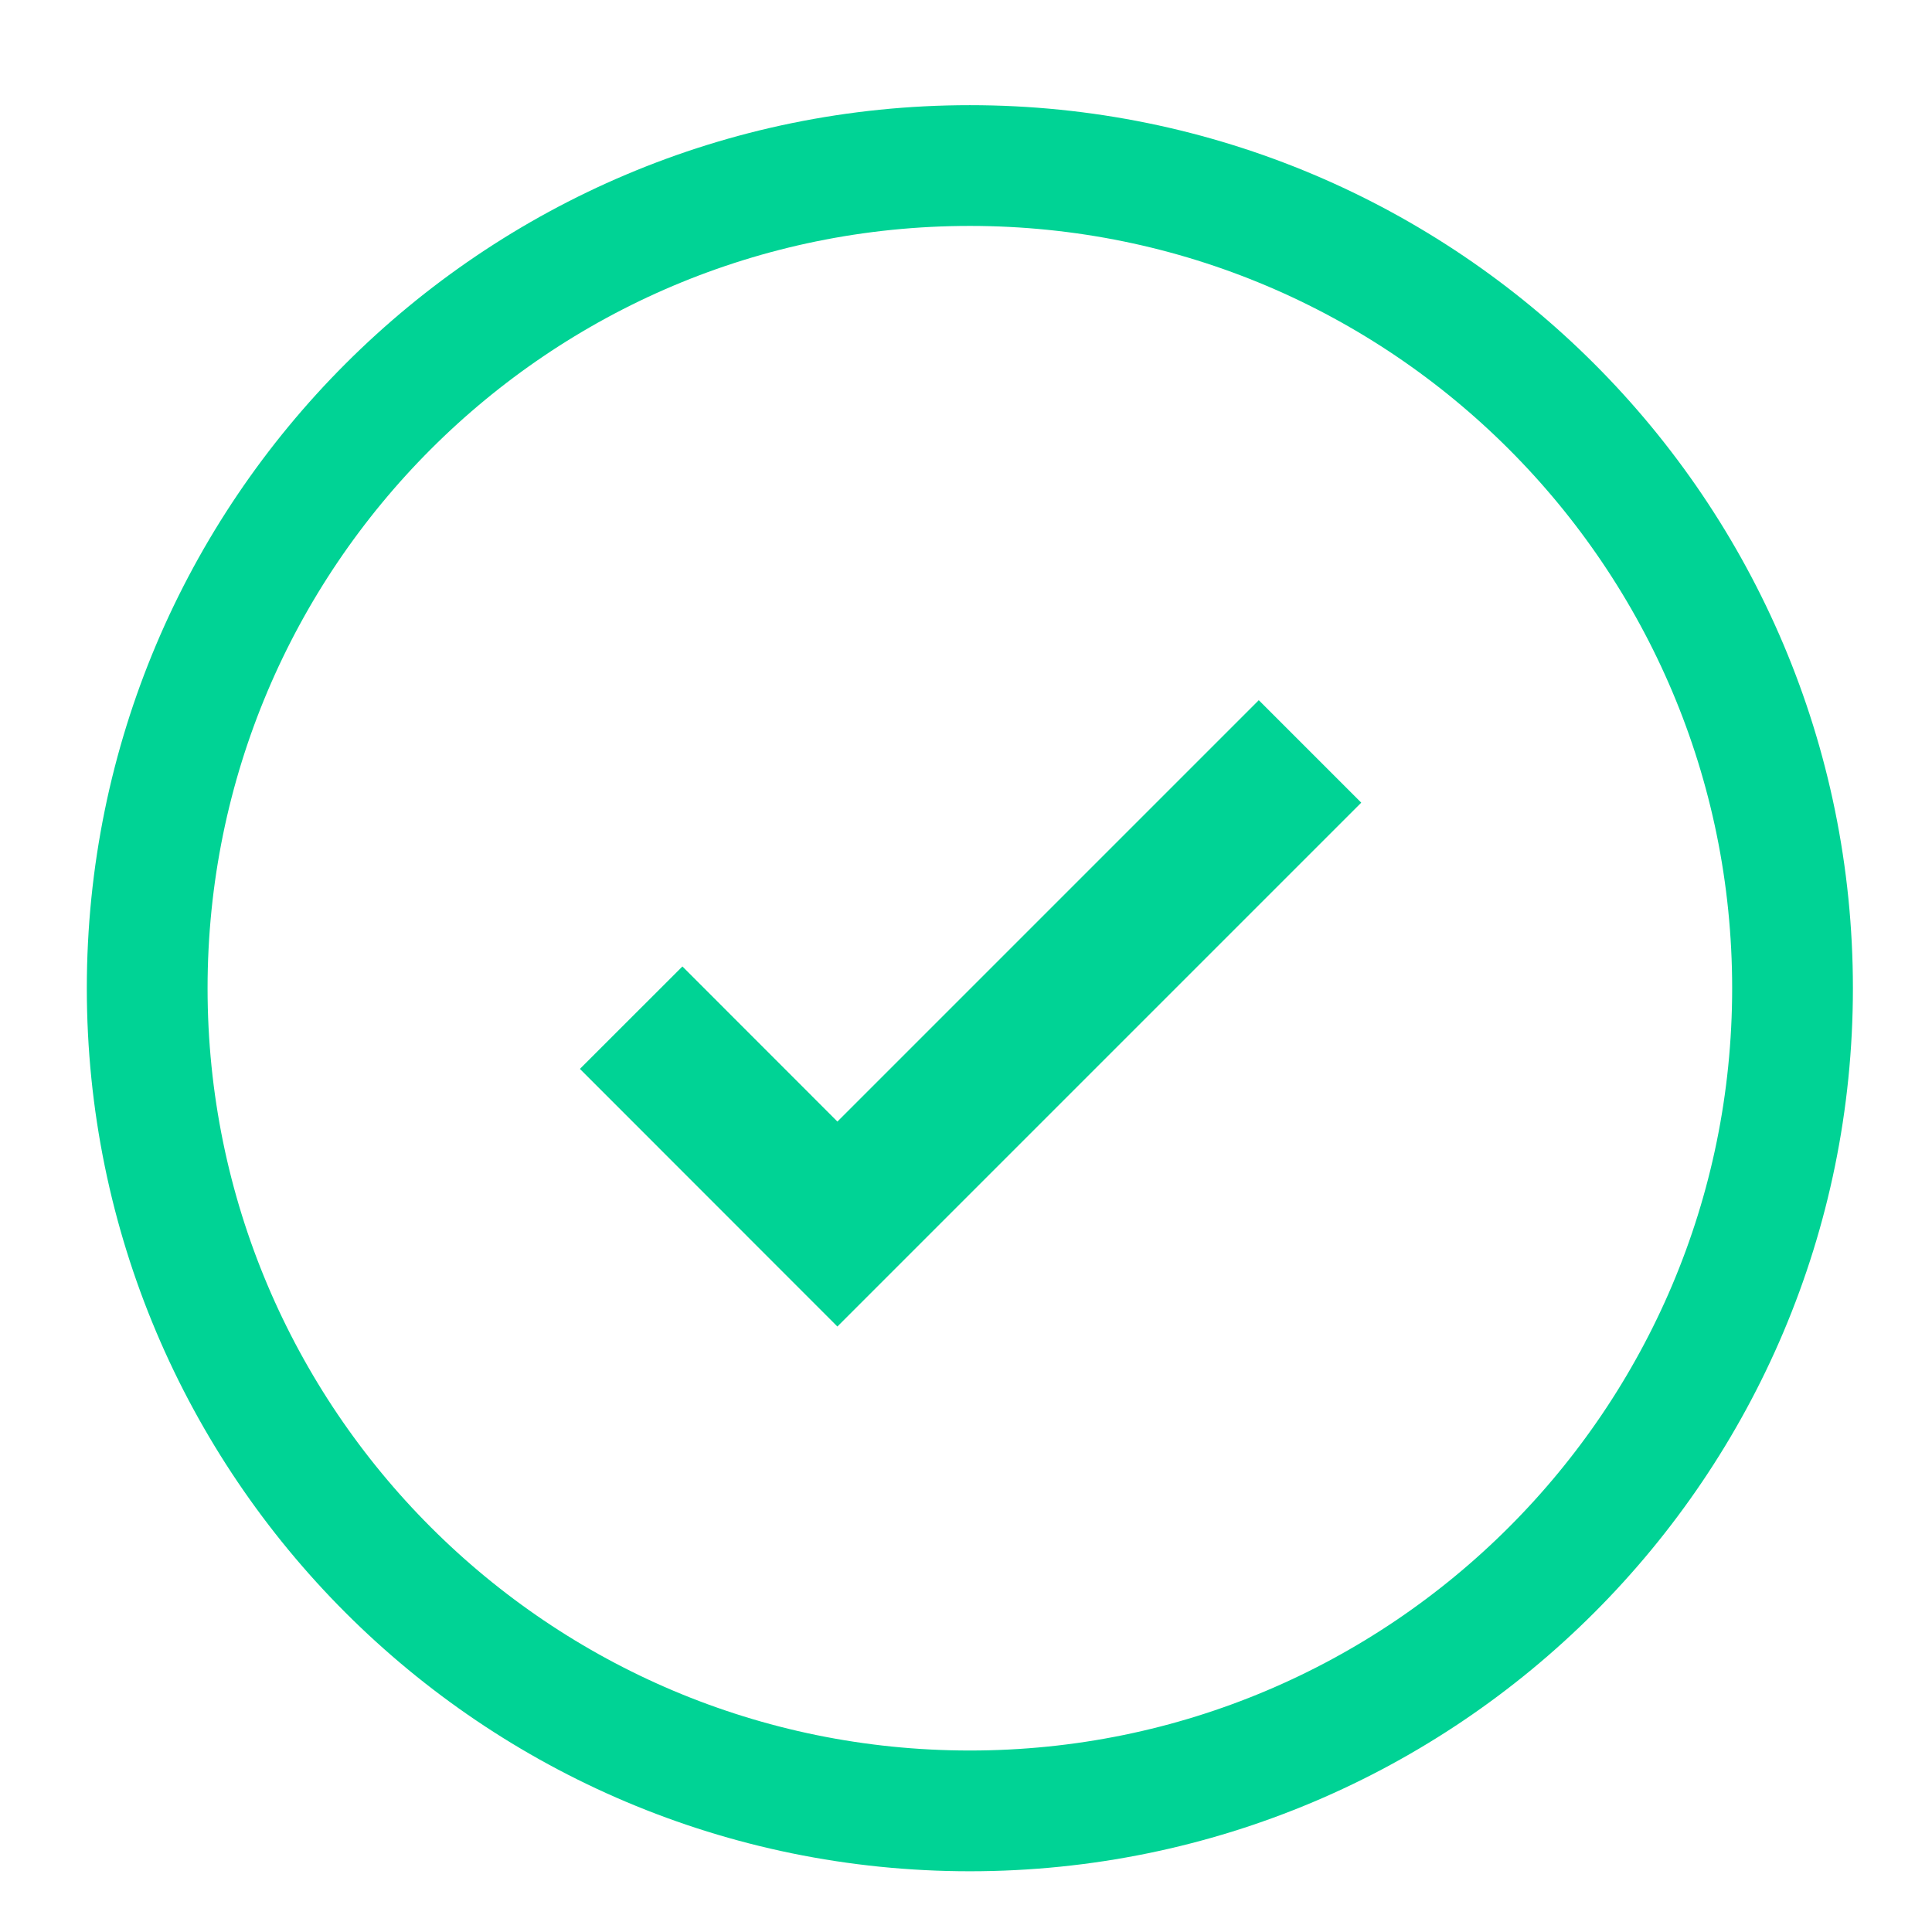
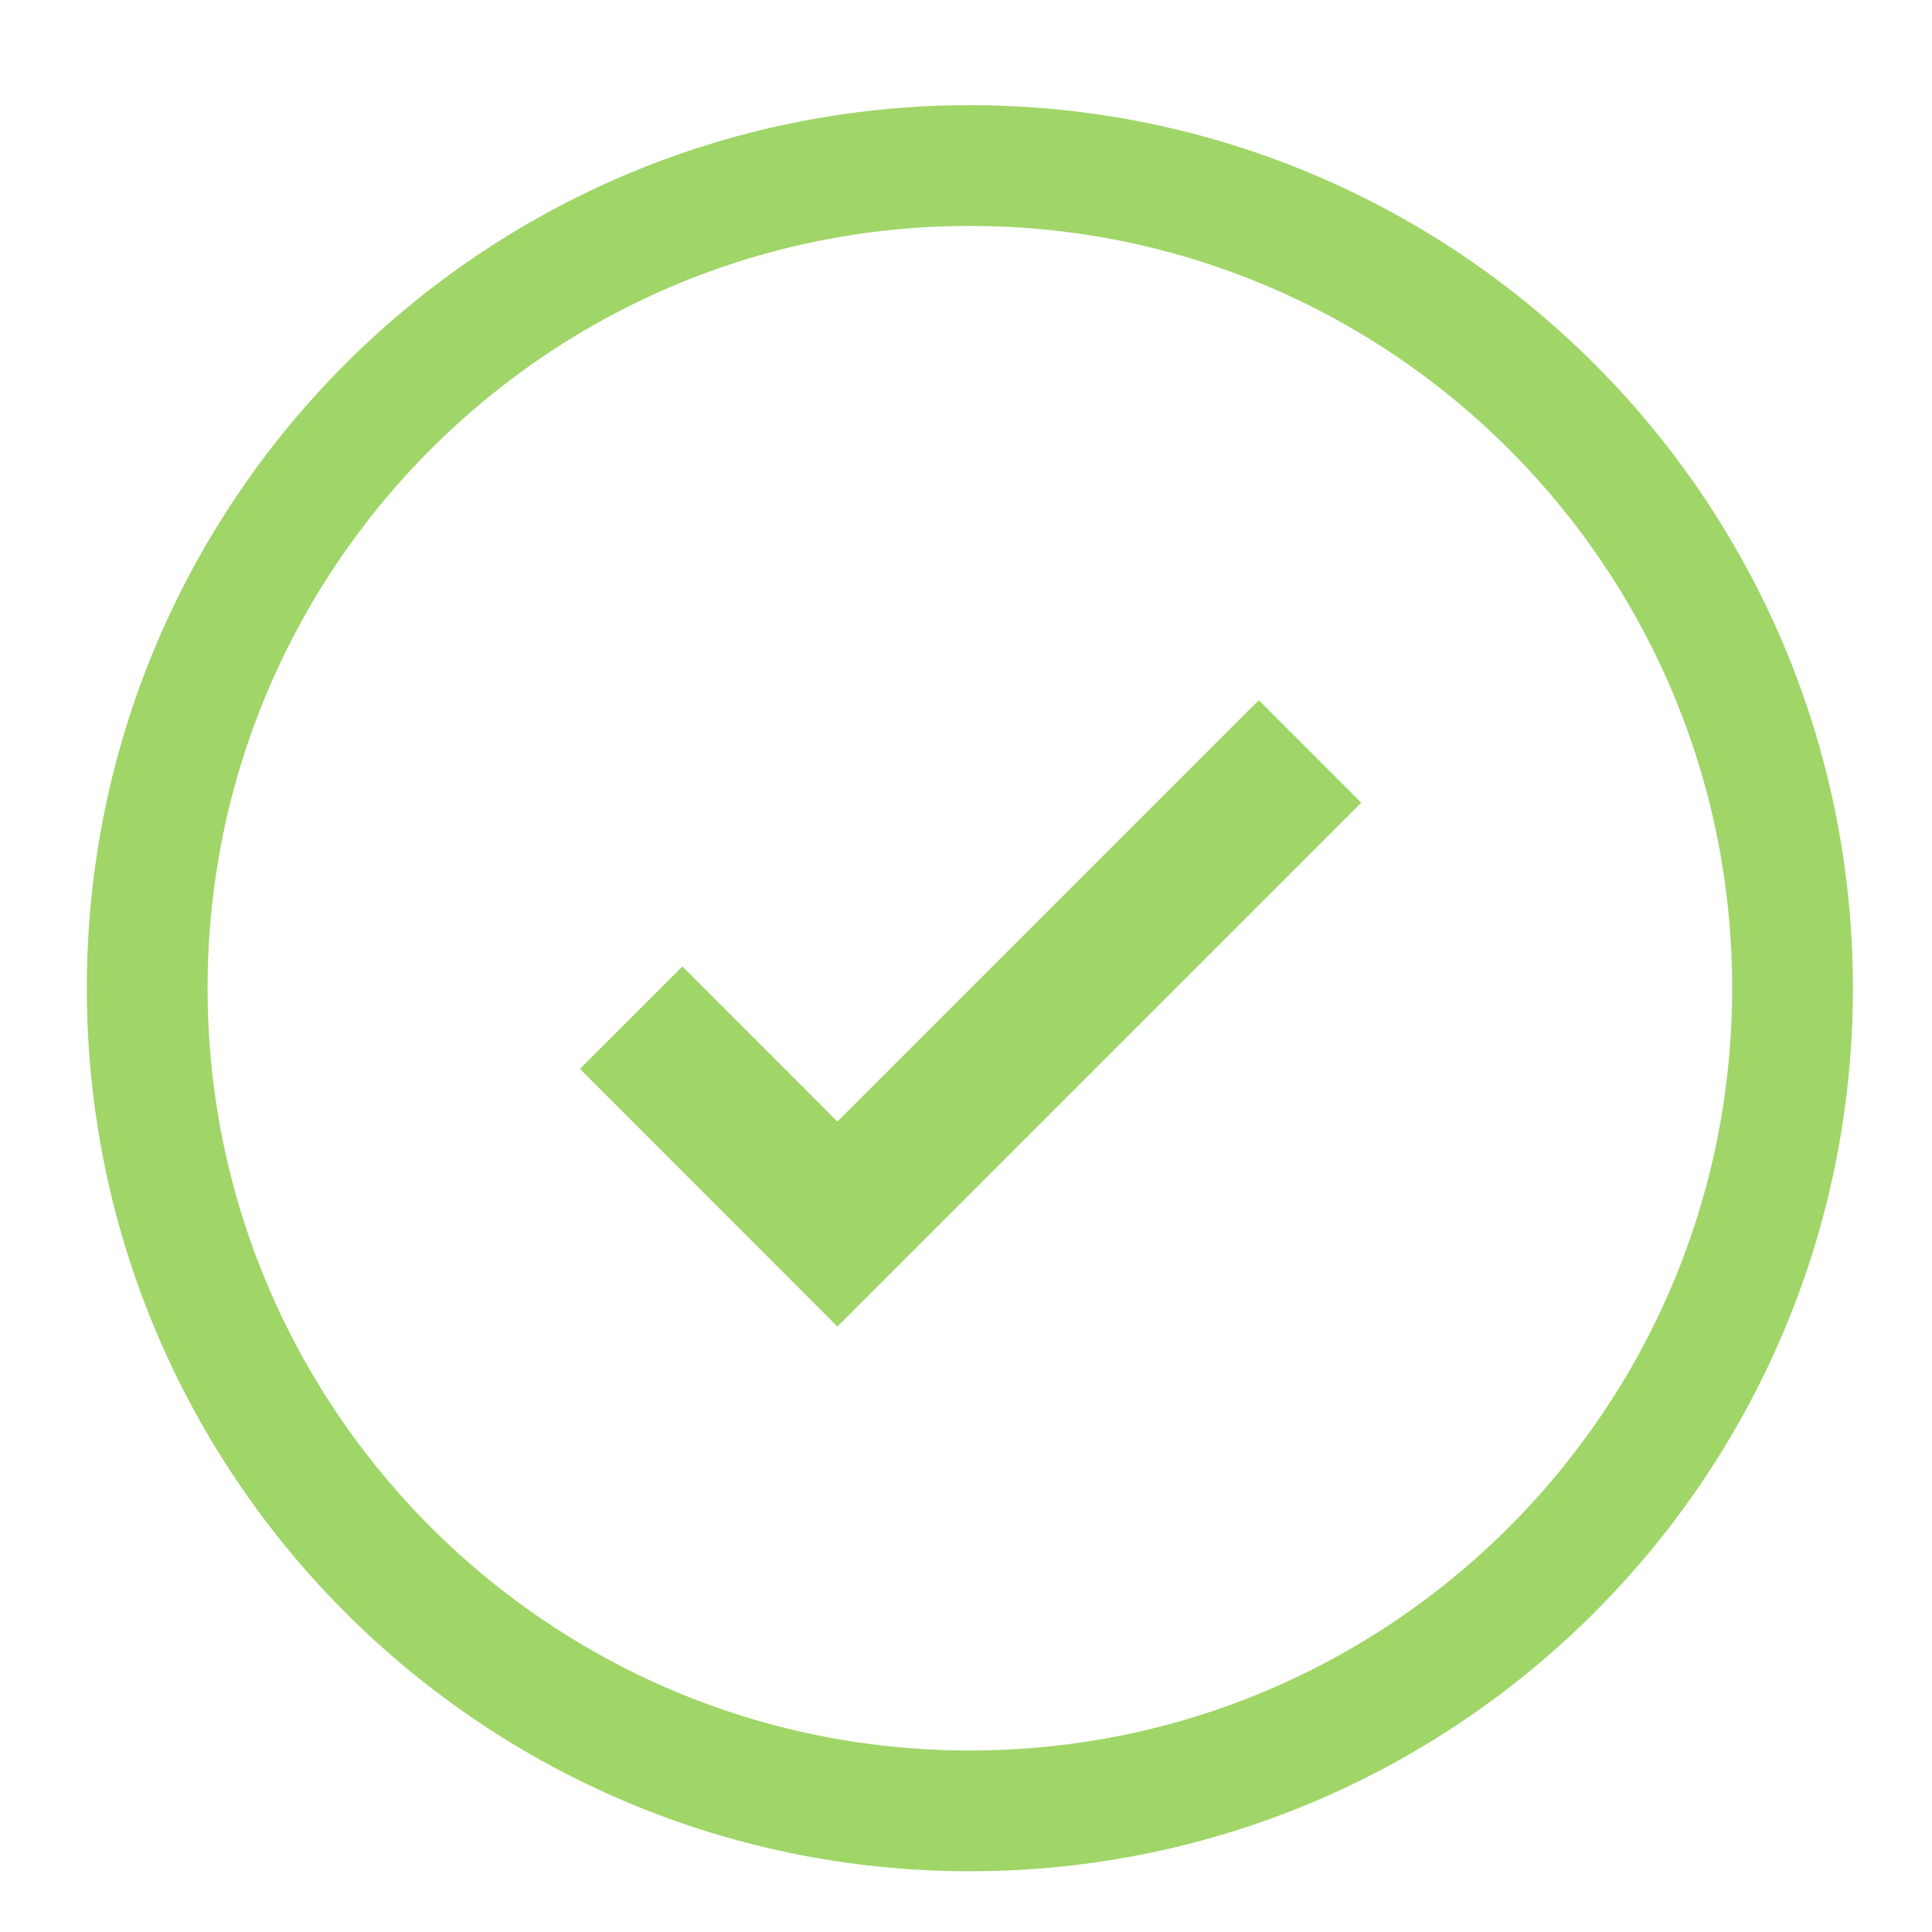
- <svg xmlns="http://www.w3.org/2000/svg" width="16" height="16" viewBox="0 0 16 16" fill="none">
-   <circle cx="8.032" cy="8.184" r="6.813" stroke="#00D395" />
-   <path d="M5.227 8.428L6.935 10.137L10.849 6.223" stroke="#00D395" stroke-width="1.2" />
+ <svg xmlns="http://www.w3.org/2000/svg" width="16" height="16" viewBox="0 0 16 16" fill="none" version="1.1" id="svg18559">
+   <defs id="defs18563" />
+   <circle cx="8.032" cy="8.184" r="6.813" stroke="#00D395" id="circle18555" style="stroke:#a0d568;stroke-opacity:1" />
+   <path d="M5.227 8.428L6.935 10.137L10.849 6.223" stroke="#00D395" stroke-width="1.2" id="path18557" style="stroke:#a0d568;stroke-opacity:1" />
</svg>
